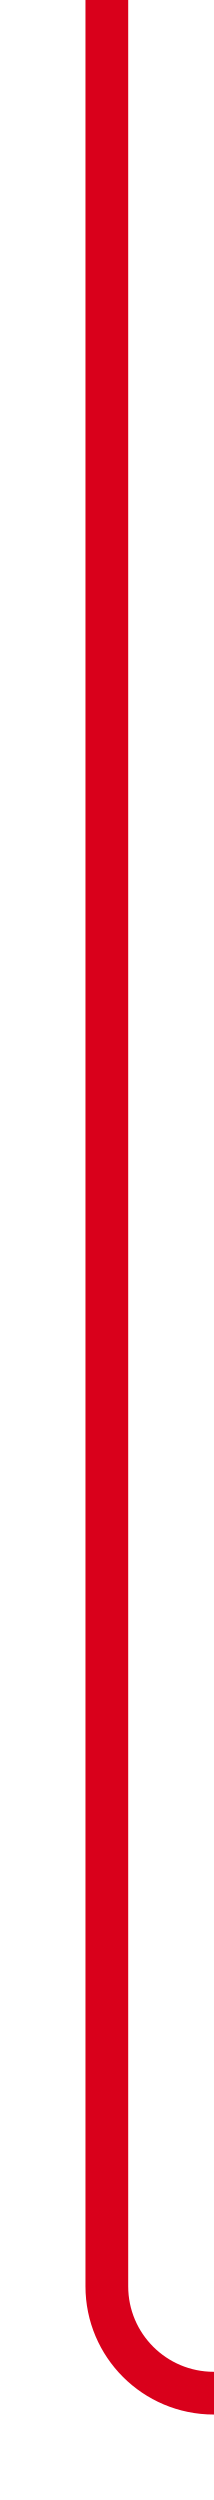
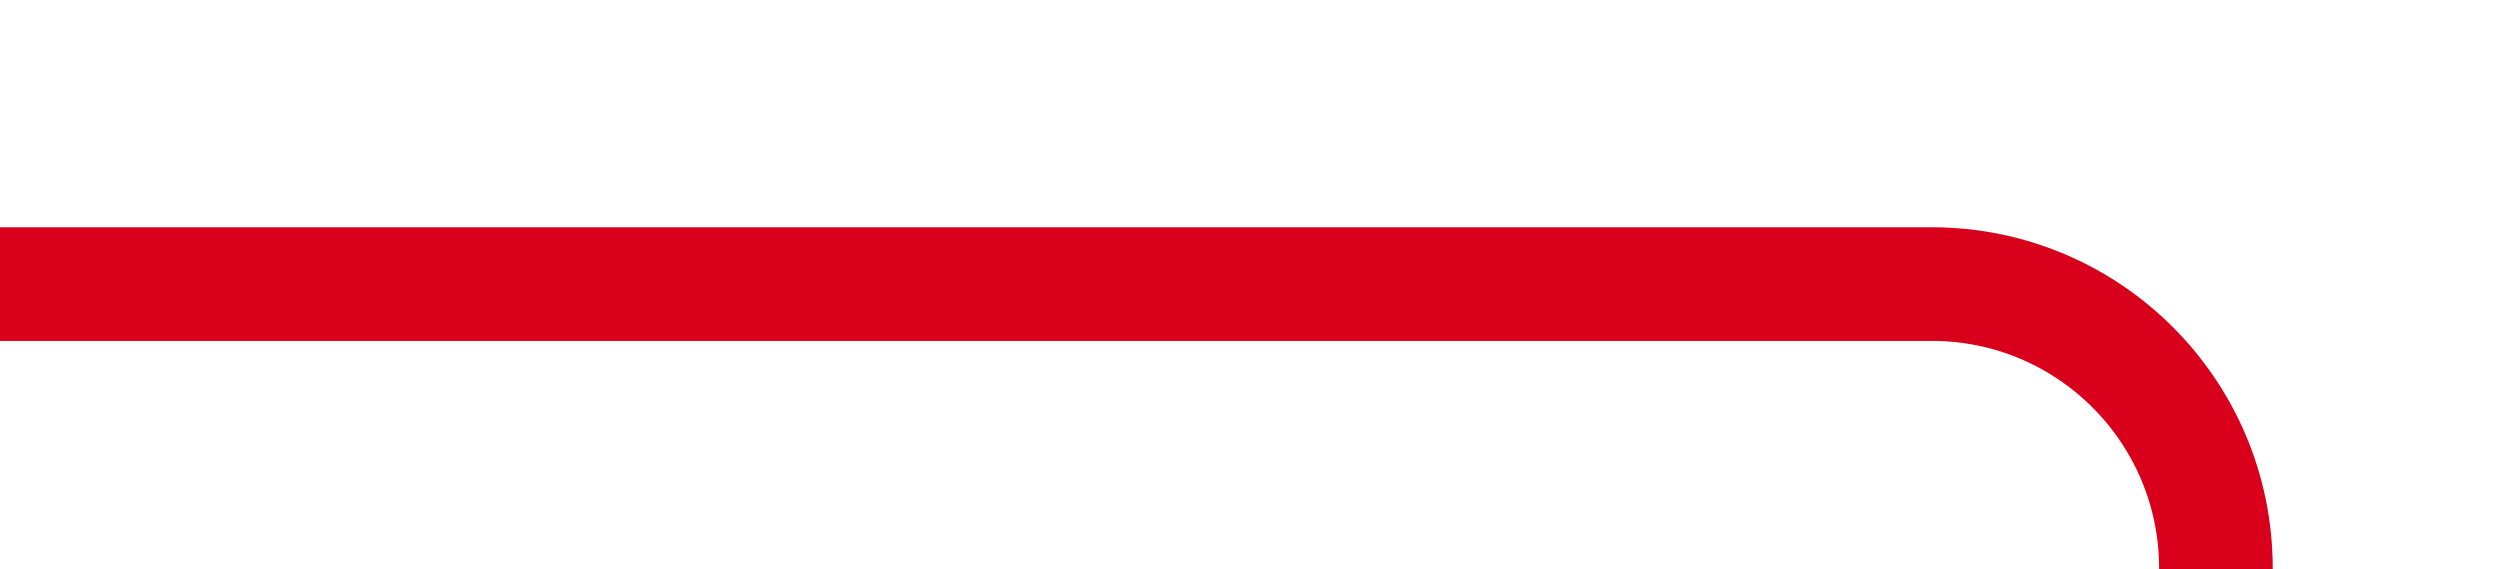
- <svg xmlns="http://www.w3.org/2000/svg" version="1.1" width="10px" height="117px" preserveAspectRatio="xMidYMin meet" viewBox="2164 388  8 117">
-   <path d="M 2168 388  L 2168 495  A 5 5 0 0 0 2173 500 L 2455 500  A 5 5 0 0 1 2460 505 L 2460 605  A 5 5 0 0 0 2465 610 L 2473 610  " stroke-width="2" stroke="#d9001b" fill="none" />
-   <path d="M 2465.681 605.395  A 15.74 15.74 0 0 0 2467.13 608.035 A 6.17 6.17 0 0 0 2468.972 610 A 6.17 6.17 0 0 0 2467.13 611.965 A 15.74 15.74 0 0 0 2465.681 614.605 L 2467.519 615.395  A 13.74 13.74 0 0 1 2468.822 613.033 A 4.17 4.17 0 0 1 2471.763 610.987 A 1 1 0 0 0 2472.6 610 A 1 1 0 0 0 2471.763 609.013 A 4.17 4.17 0 0 1 2468.822 606.967 A 13.74 13.74 0 0 1 2467.519 604.605 L 2465.681 605.395  Z " fill-rule="nonzero" fill="#d9001b" stroke="none" />
+ <svg xmlns="http://www.w3.org/2000/svg" version="1.1" width="44px" height="10px" preserveAspectRatio="xMinYMid meet" viewBox="2232 567  44 8">
+   <path d="M 2232 571  L 2266 571  A 5 5 0 0 1 2271 576 L 2271 871  A 5 5 0 0 0 2276 876 L 3086 876  A 5 5 0 0 0 3091 871 L 3091 559  A 5 5 0 0 1 3096 554 L 3127 554  " stroke-width="2" stroke="#d9001b" fill="none" />
+   <path d="M 3119.681 549.395  A 15.74 15.74 0 0 0 3121.13 552.035 A 6.17 6.17 0 0 0 3122.972 554 A 6.17 6.17 0 0 0 3121.13 555.965 A 15.74 15.74 0 0 0 3119.681 558.605 L 3121.519 559.395  A 13.74 13.74 0 0 1 3122.822 557.033 A 4.17 4.17 0 0 1 3125.763 554.987 A 1 1 0 0 0 3126.6 554 A 1 1 0 0 0 3125.763 553.013 A 4.17 4.17 0 0 1 3122.822 550.967 A 13.74 13.74 0 0 1 3121.519 548.605 L 3119.681 549.395  Z " fill-rule="nonzero" fill="#d9001b" stroke="none" />
</svg>
